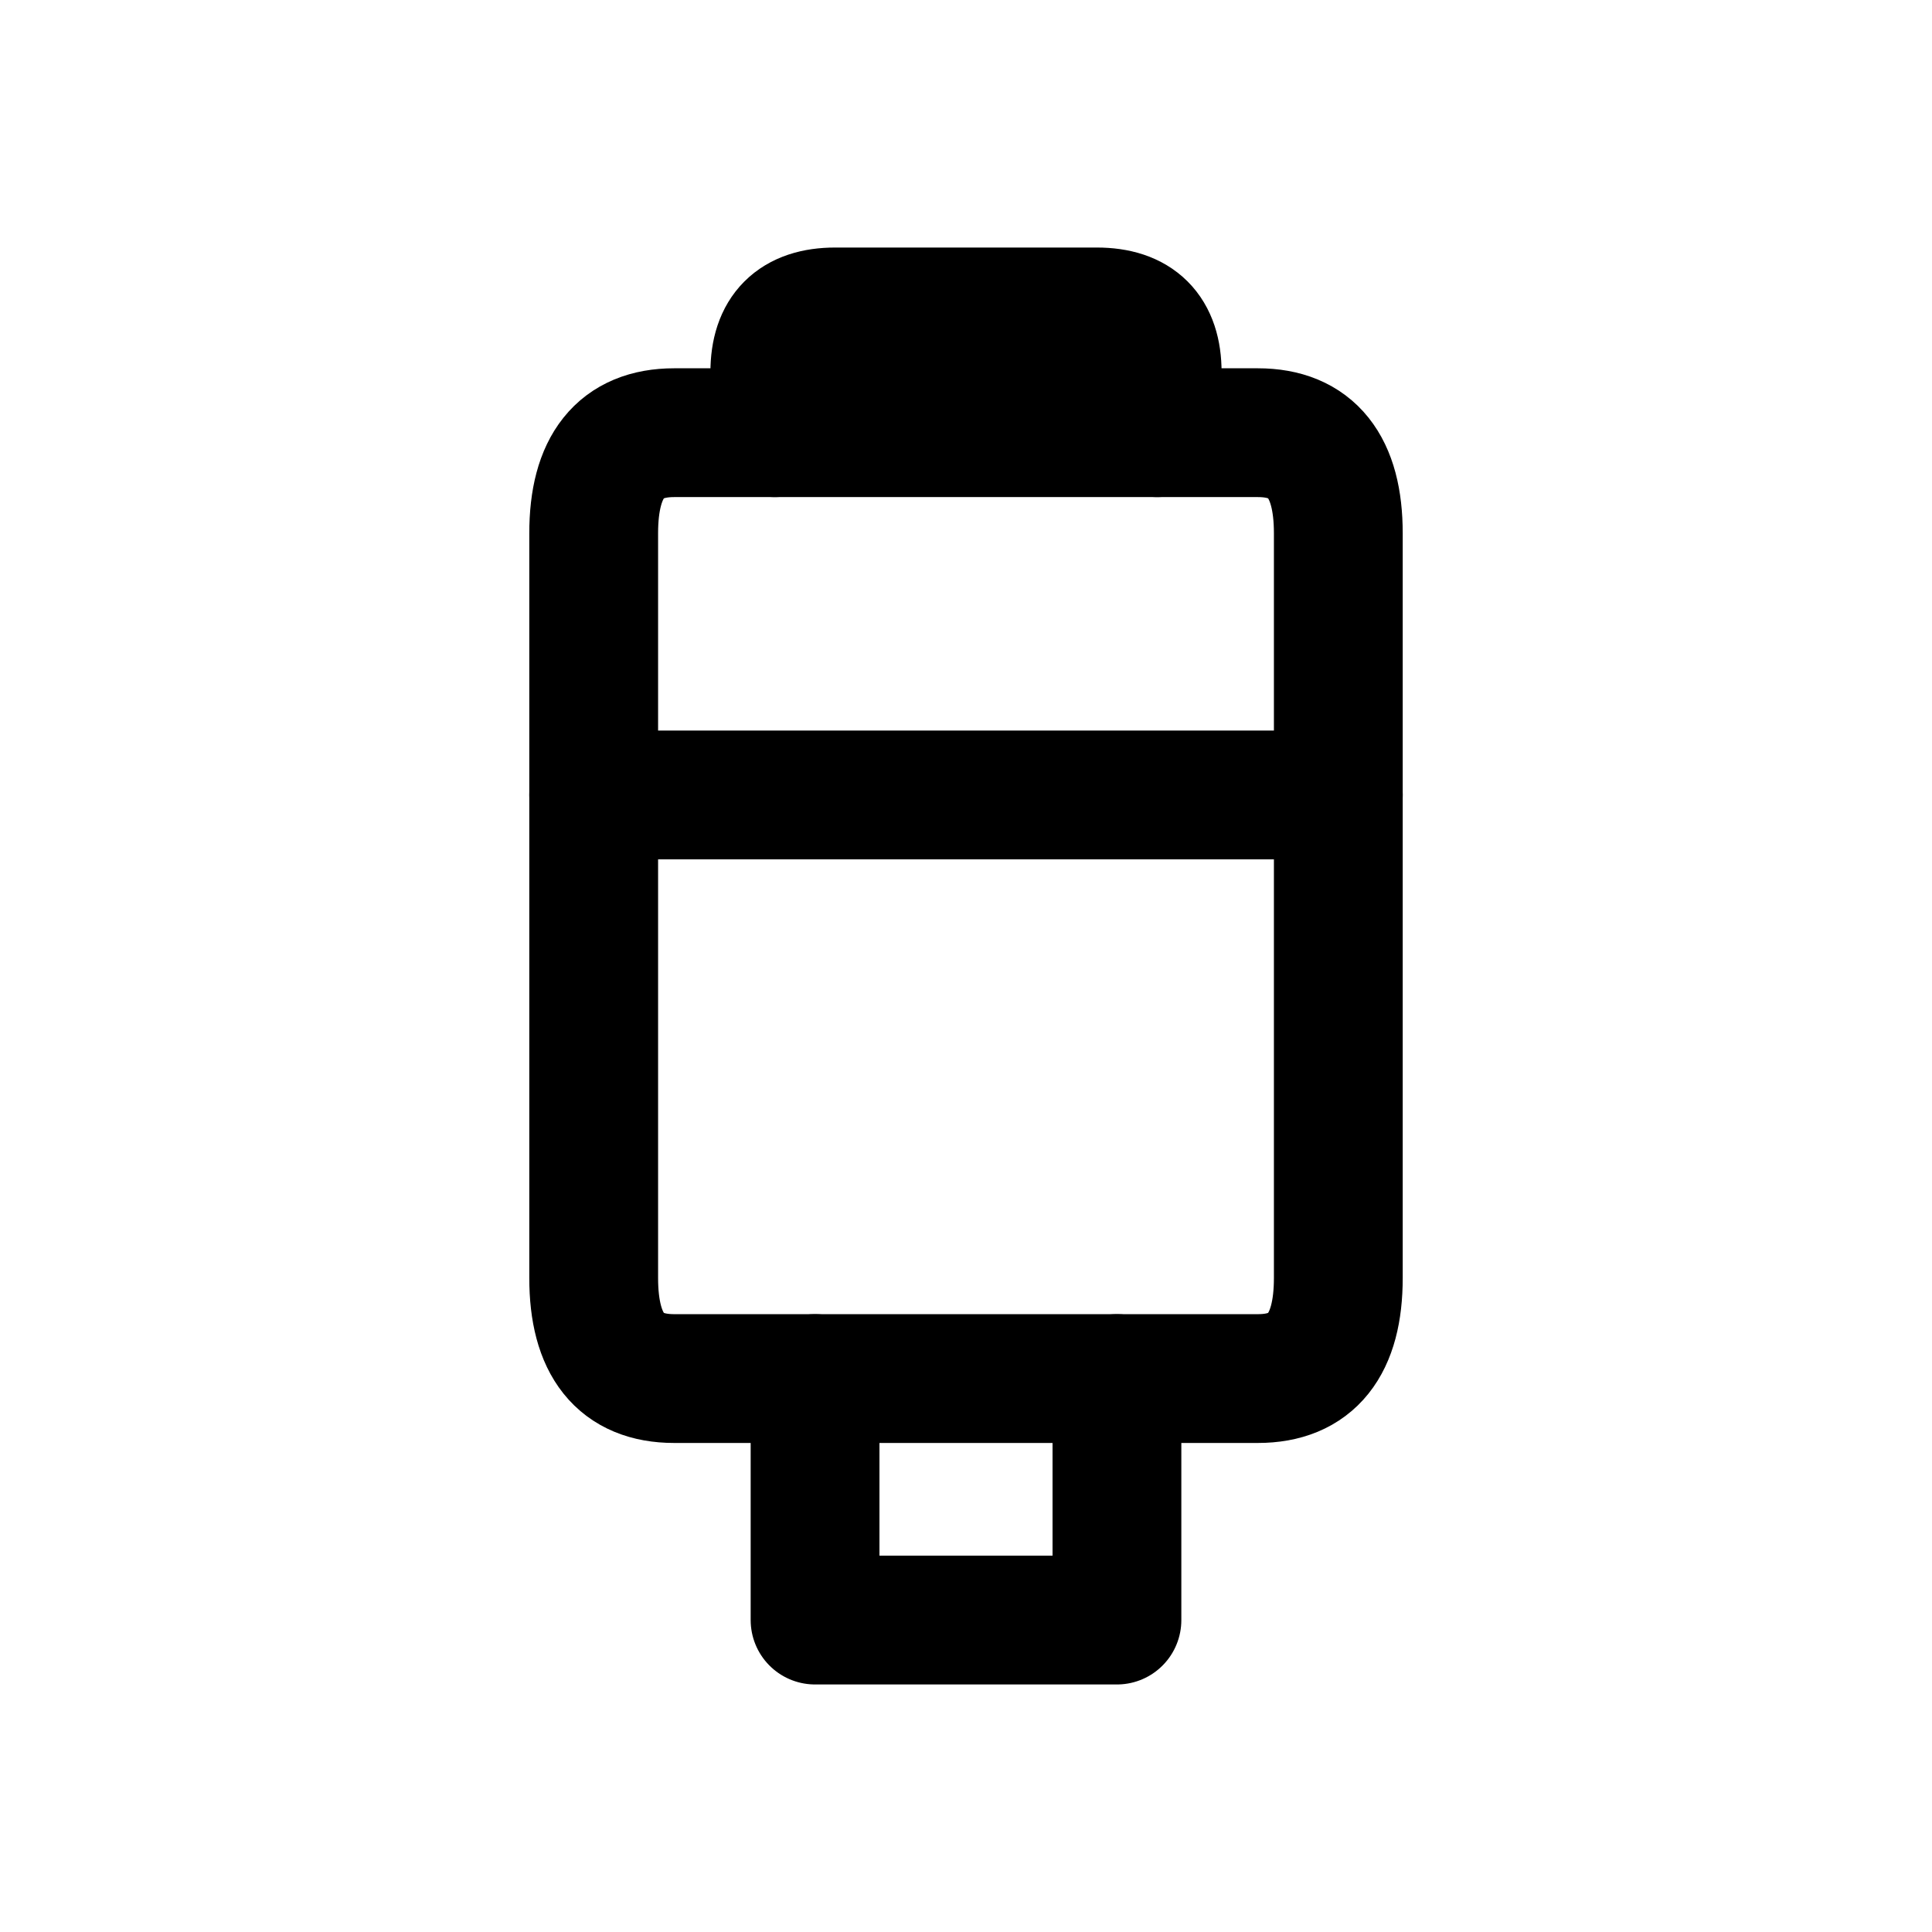
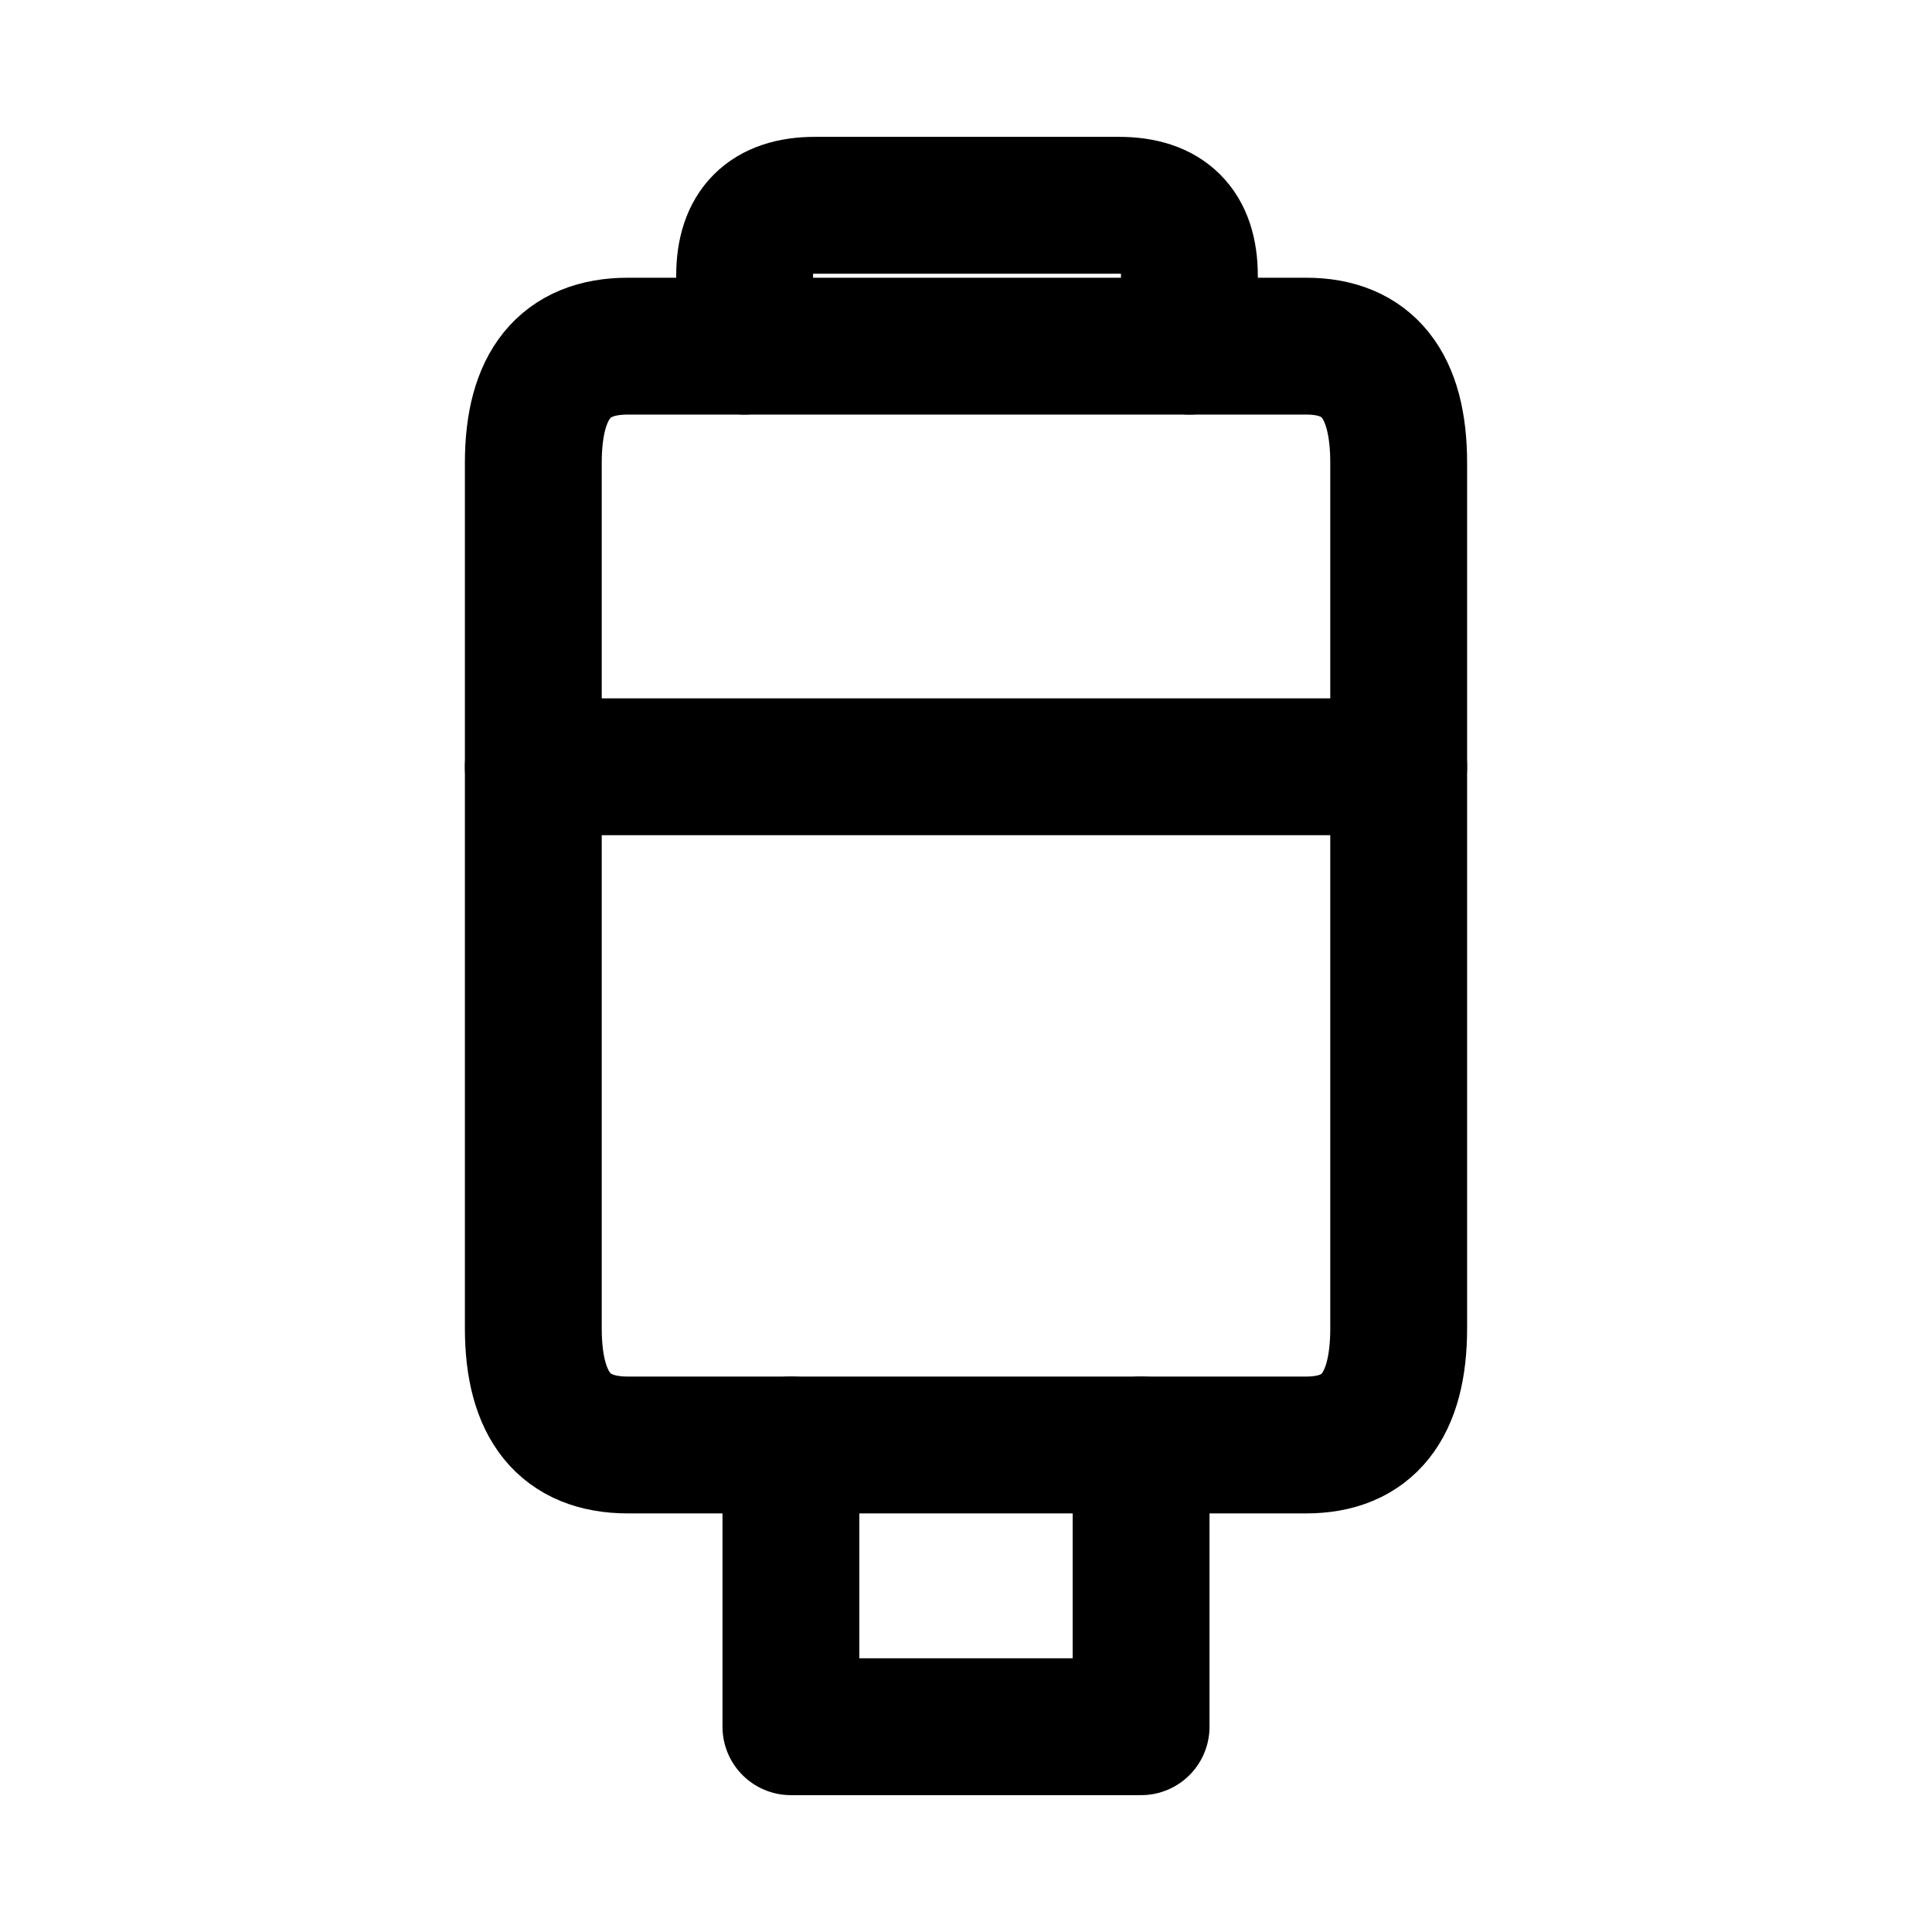
<svg xmlns="http://www.w3.org/2000/svg" width="960" height="960" viewBox="0 0 960 960">
-   <g fill="none" stroke="#000" stroke-width="64" stroke-linecap="round" stroke-linejoin="round">
-     <path d="M 385 215 L 385 185 Q 385 155 415 155 L 545 155 Q 575 155 575 185 L 575 215" />
-     <path d="M 335 215 L 625 215 Q 665 215 665 265 L 665 635 Q 665 685 625 685 L 335 685 Q 295 685 295 635 L 295 265 Q 295 215 335 215 Z" />
-     <path d="M 295 395 L 665 395" />
-     <path d="M 405 685 L 405 805 L 555 805 L 555 685" />
+   <g fill="none" stroke="#000" stroke-width="68" stroke-linecap="round" stroke-linejoin="round">
+     <path d="M 370 172 L 370 137 Q 370 102 405 102 L 556 102 Q 591 102 591 137 L 591 172" />
+     <path d="M 312 172 L 649 172 Q 695 172 695 230 L 695 660 Q 695 718 649 718 L 312 718 Q 265 718 265 660 L 265 230 Q 265 172 312 172 Z" />
+     <path d="M 265 381 L 695 381" />
+     <path d="M 393 718 L 393 858 L 567 858 L 567 718" />
  </g>
</svg>
